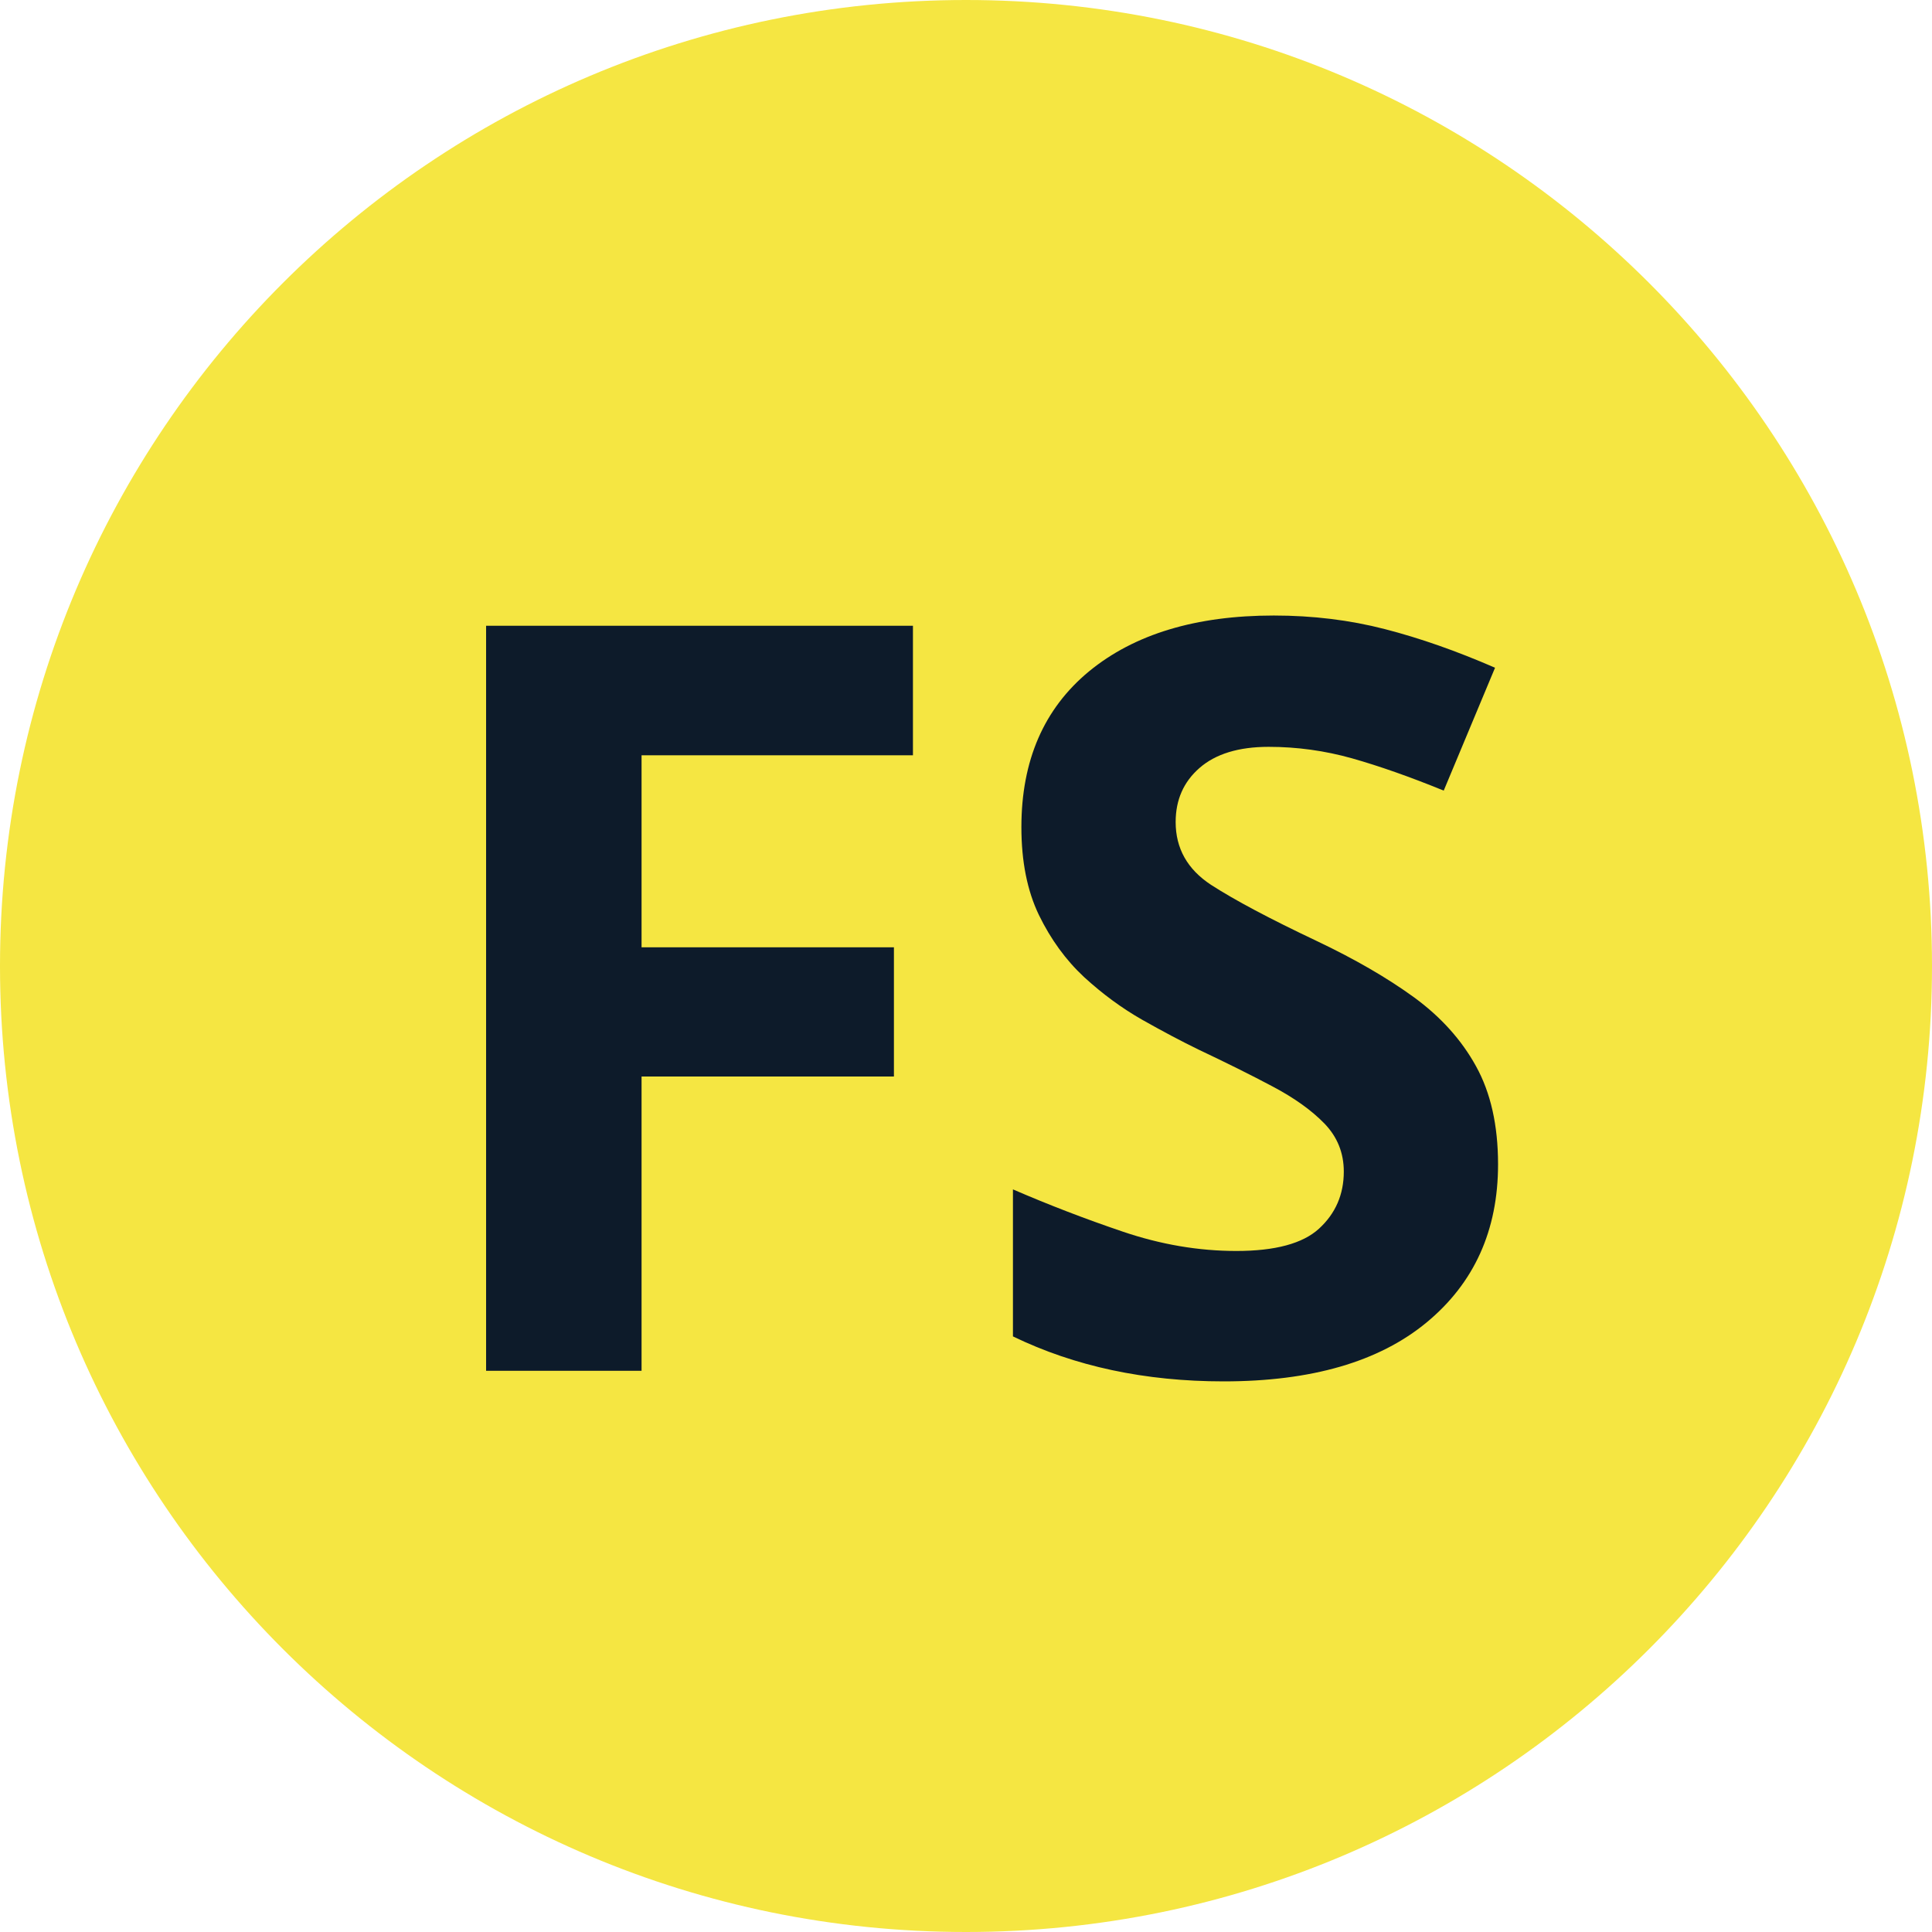
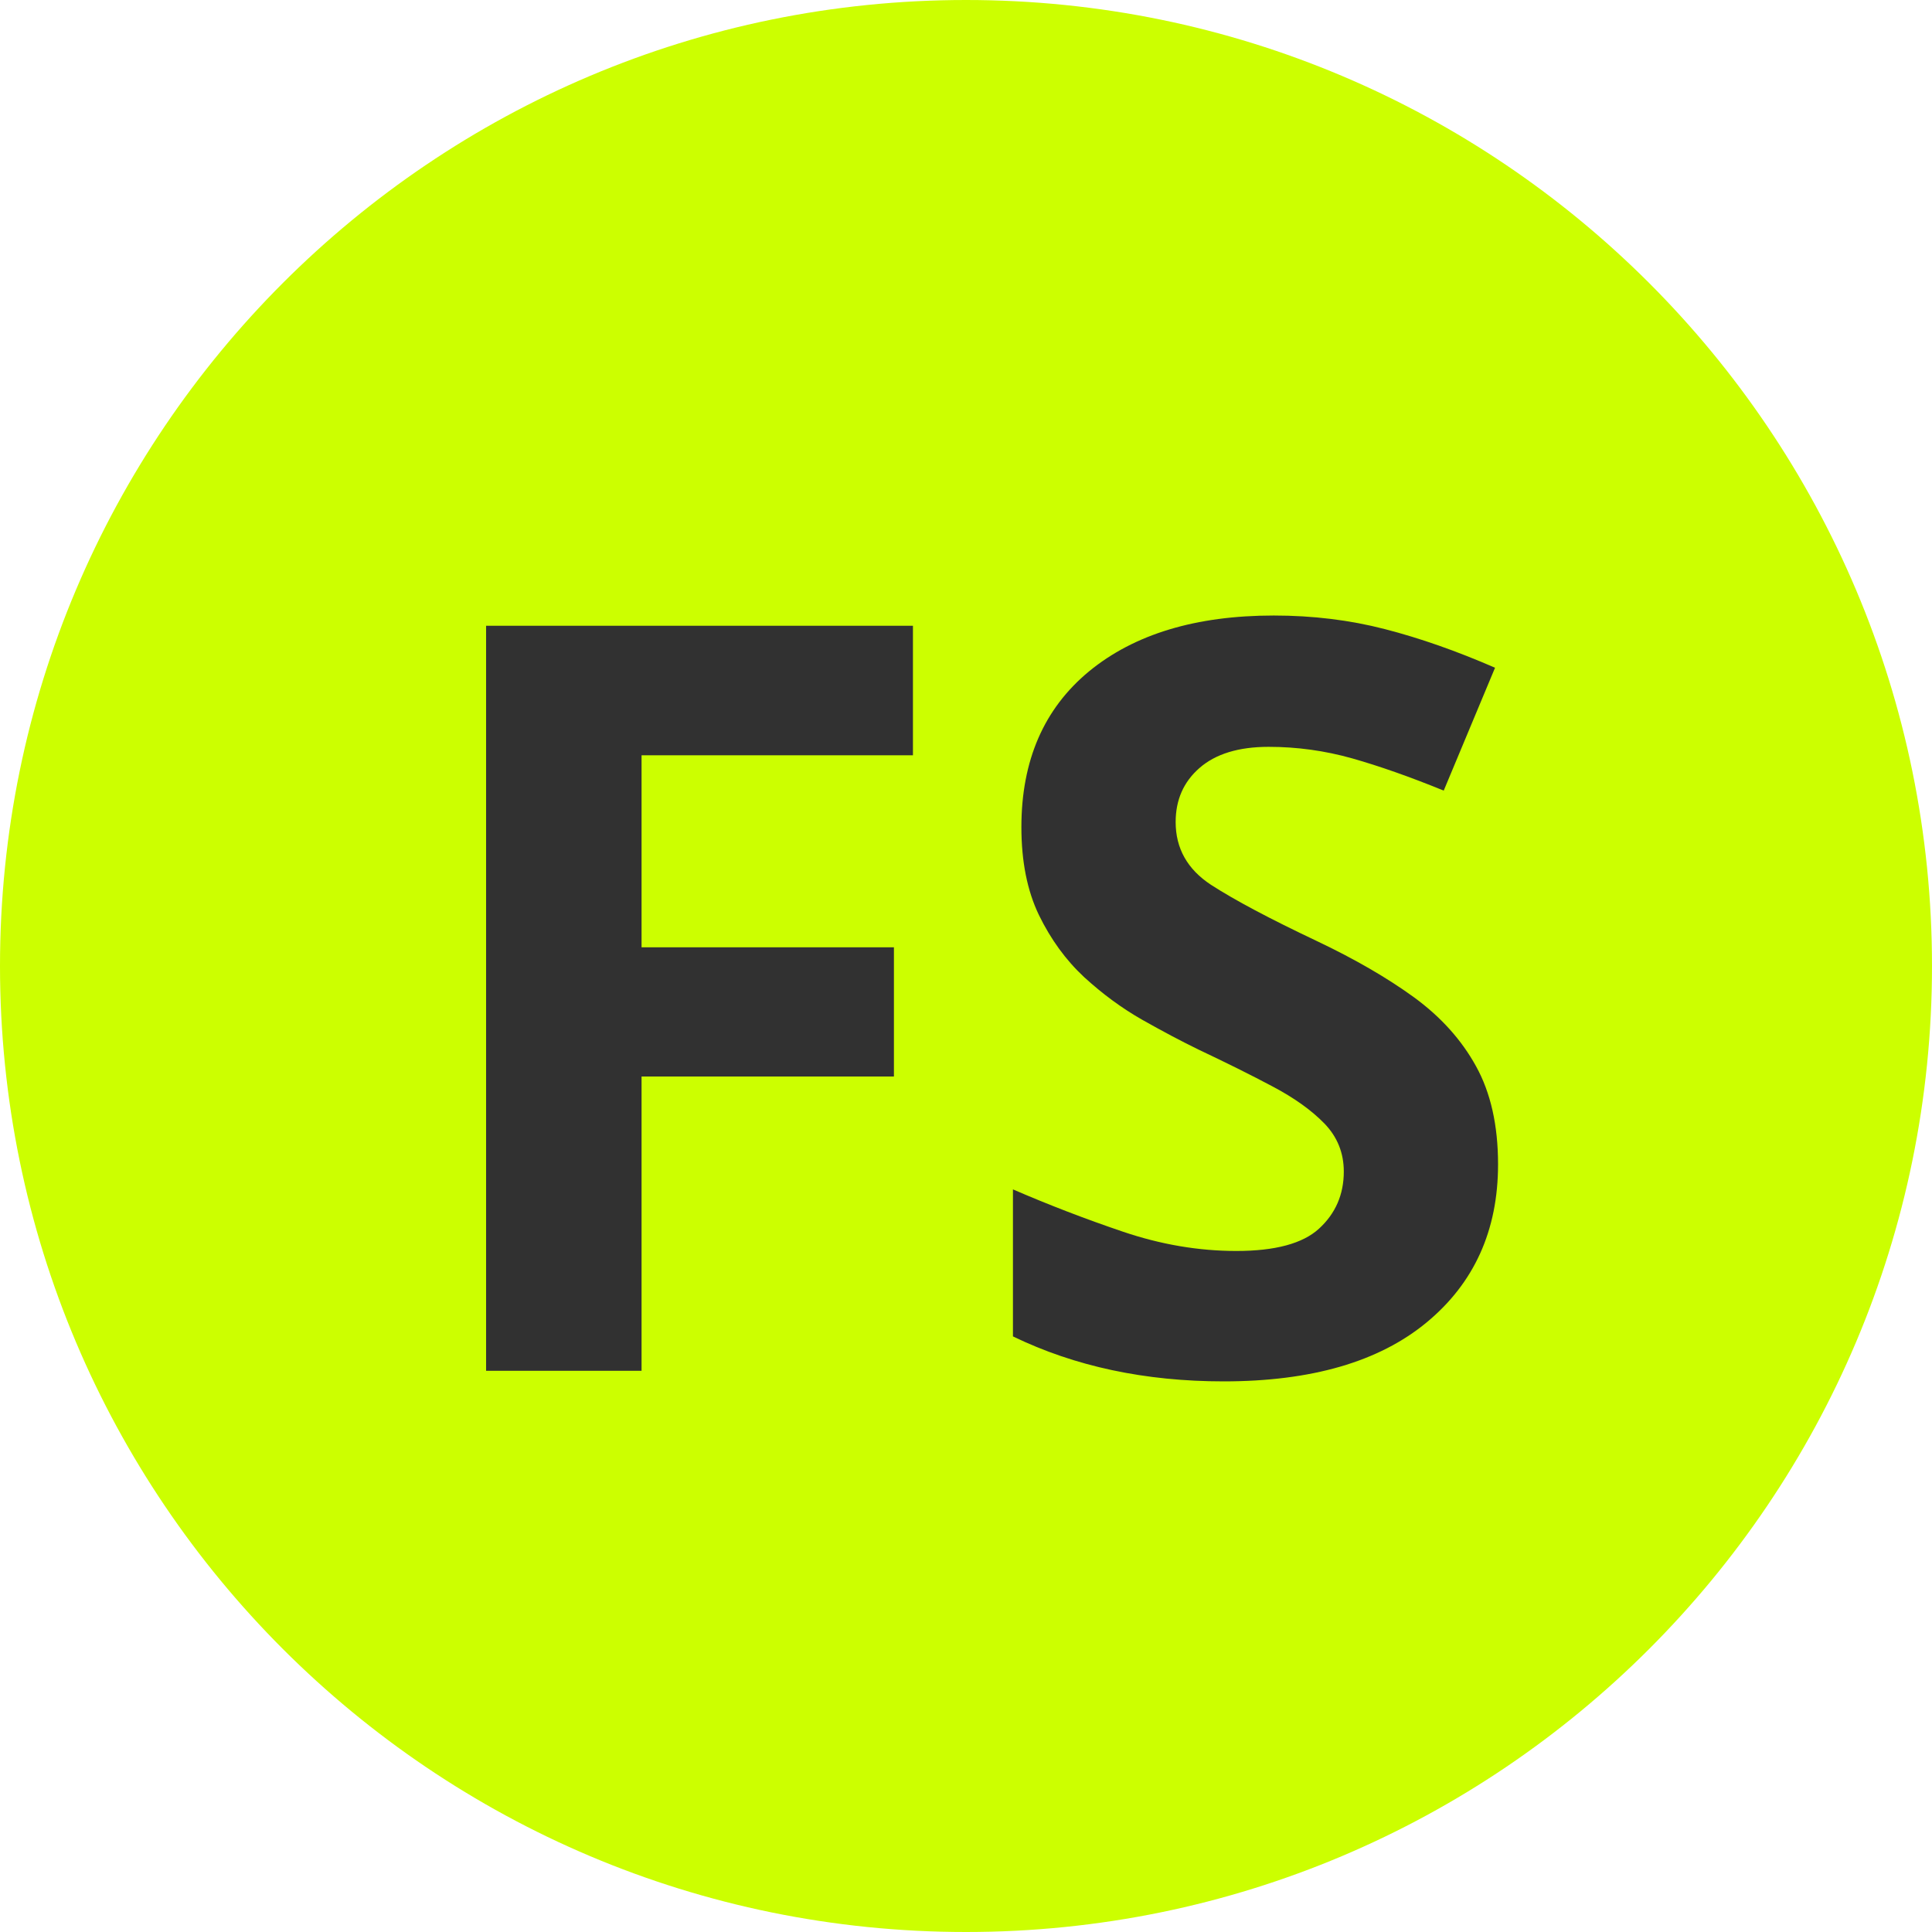
<svg xmlns="http://www.w3.org/2000/svg" viewBox="0 0 100 100">
-   <circle cx="50" cy="50" r="50" fill="#F5E642" />
-   <text x="50" y="50" text-anchor="middle" dominant-baseline="central" font-family="sans-serif" font-size="54" font-weight="700" fill="#0d1b2a">FS</text>
+   <circle cx="50" cy="50" r="50" fill="#cf0" />
+   <text x="50" y="50" text-anchor="middle" dominant-baseline="central" font-family="sans-serif" font-size="54" font-weight="700" fill="#313131">FS</text>
</svg>
